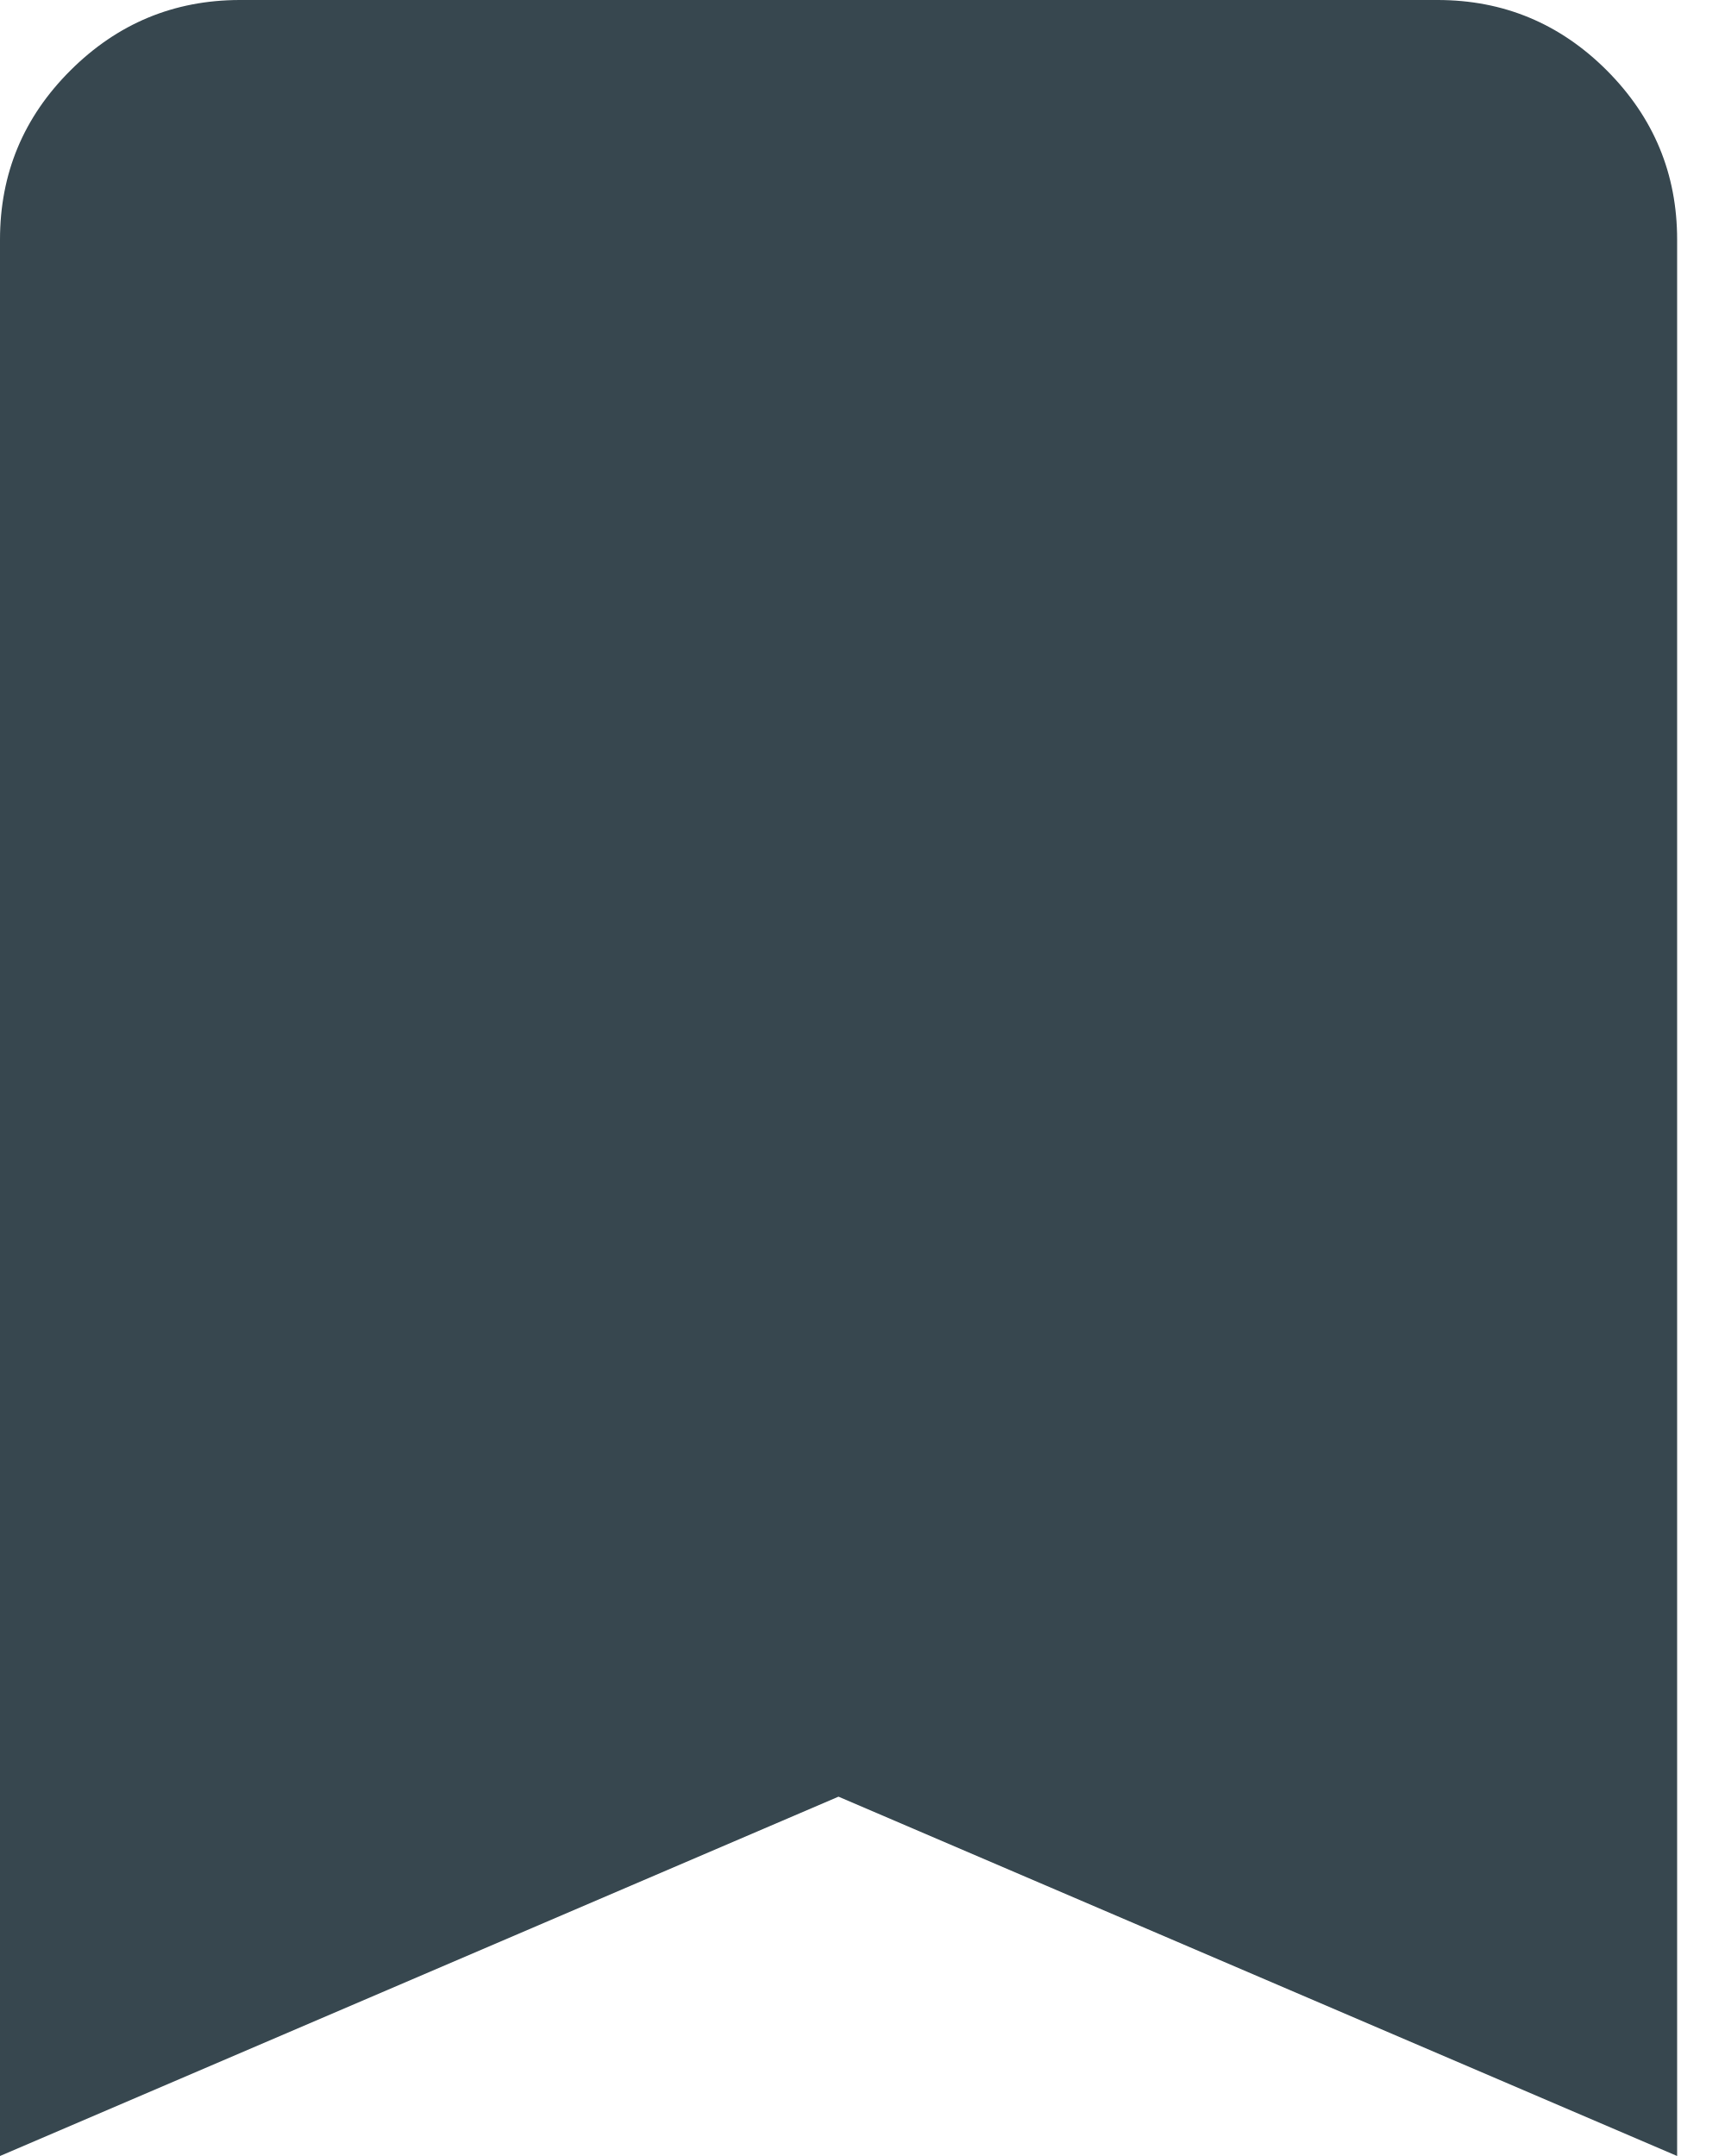
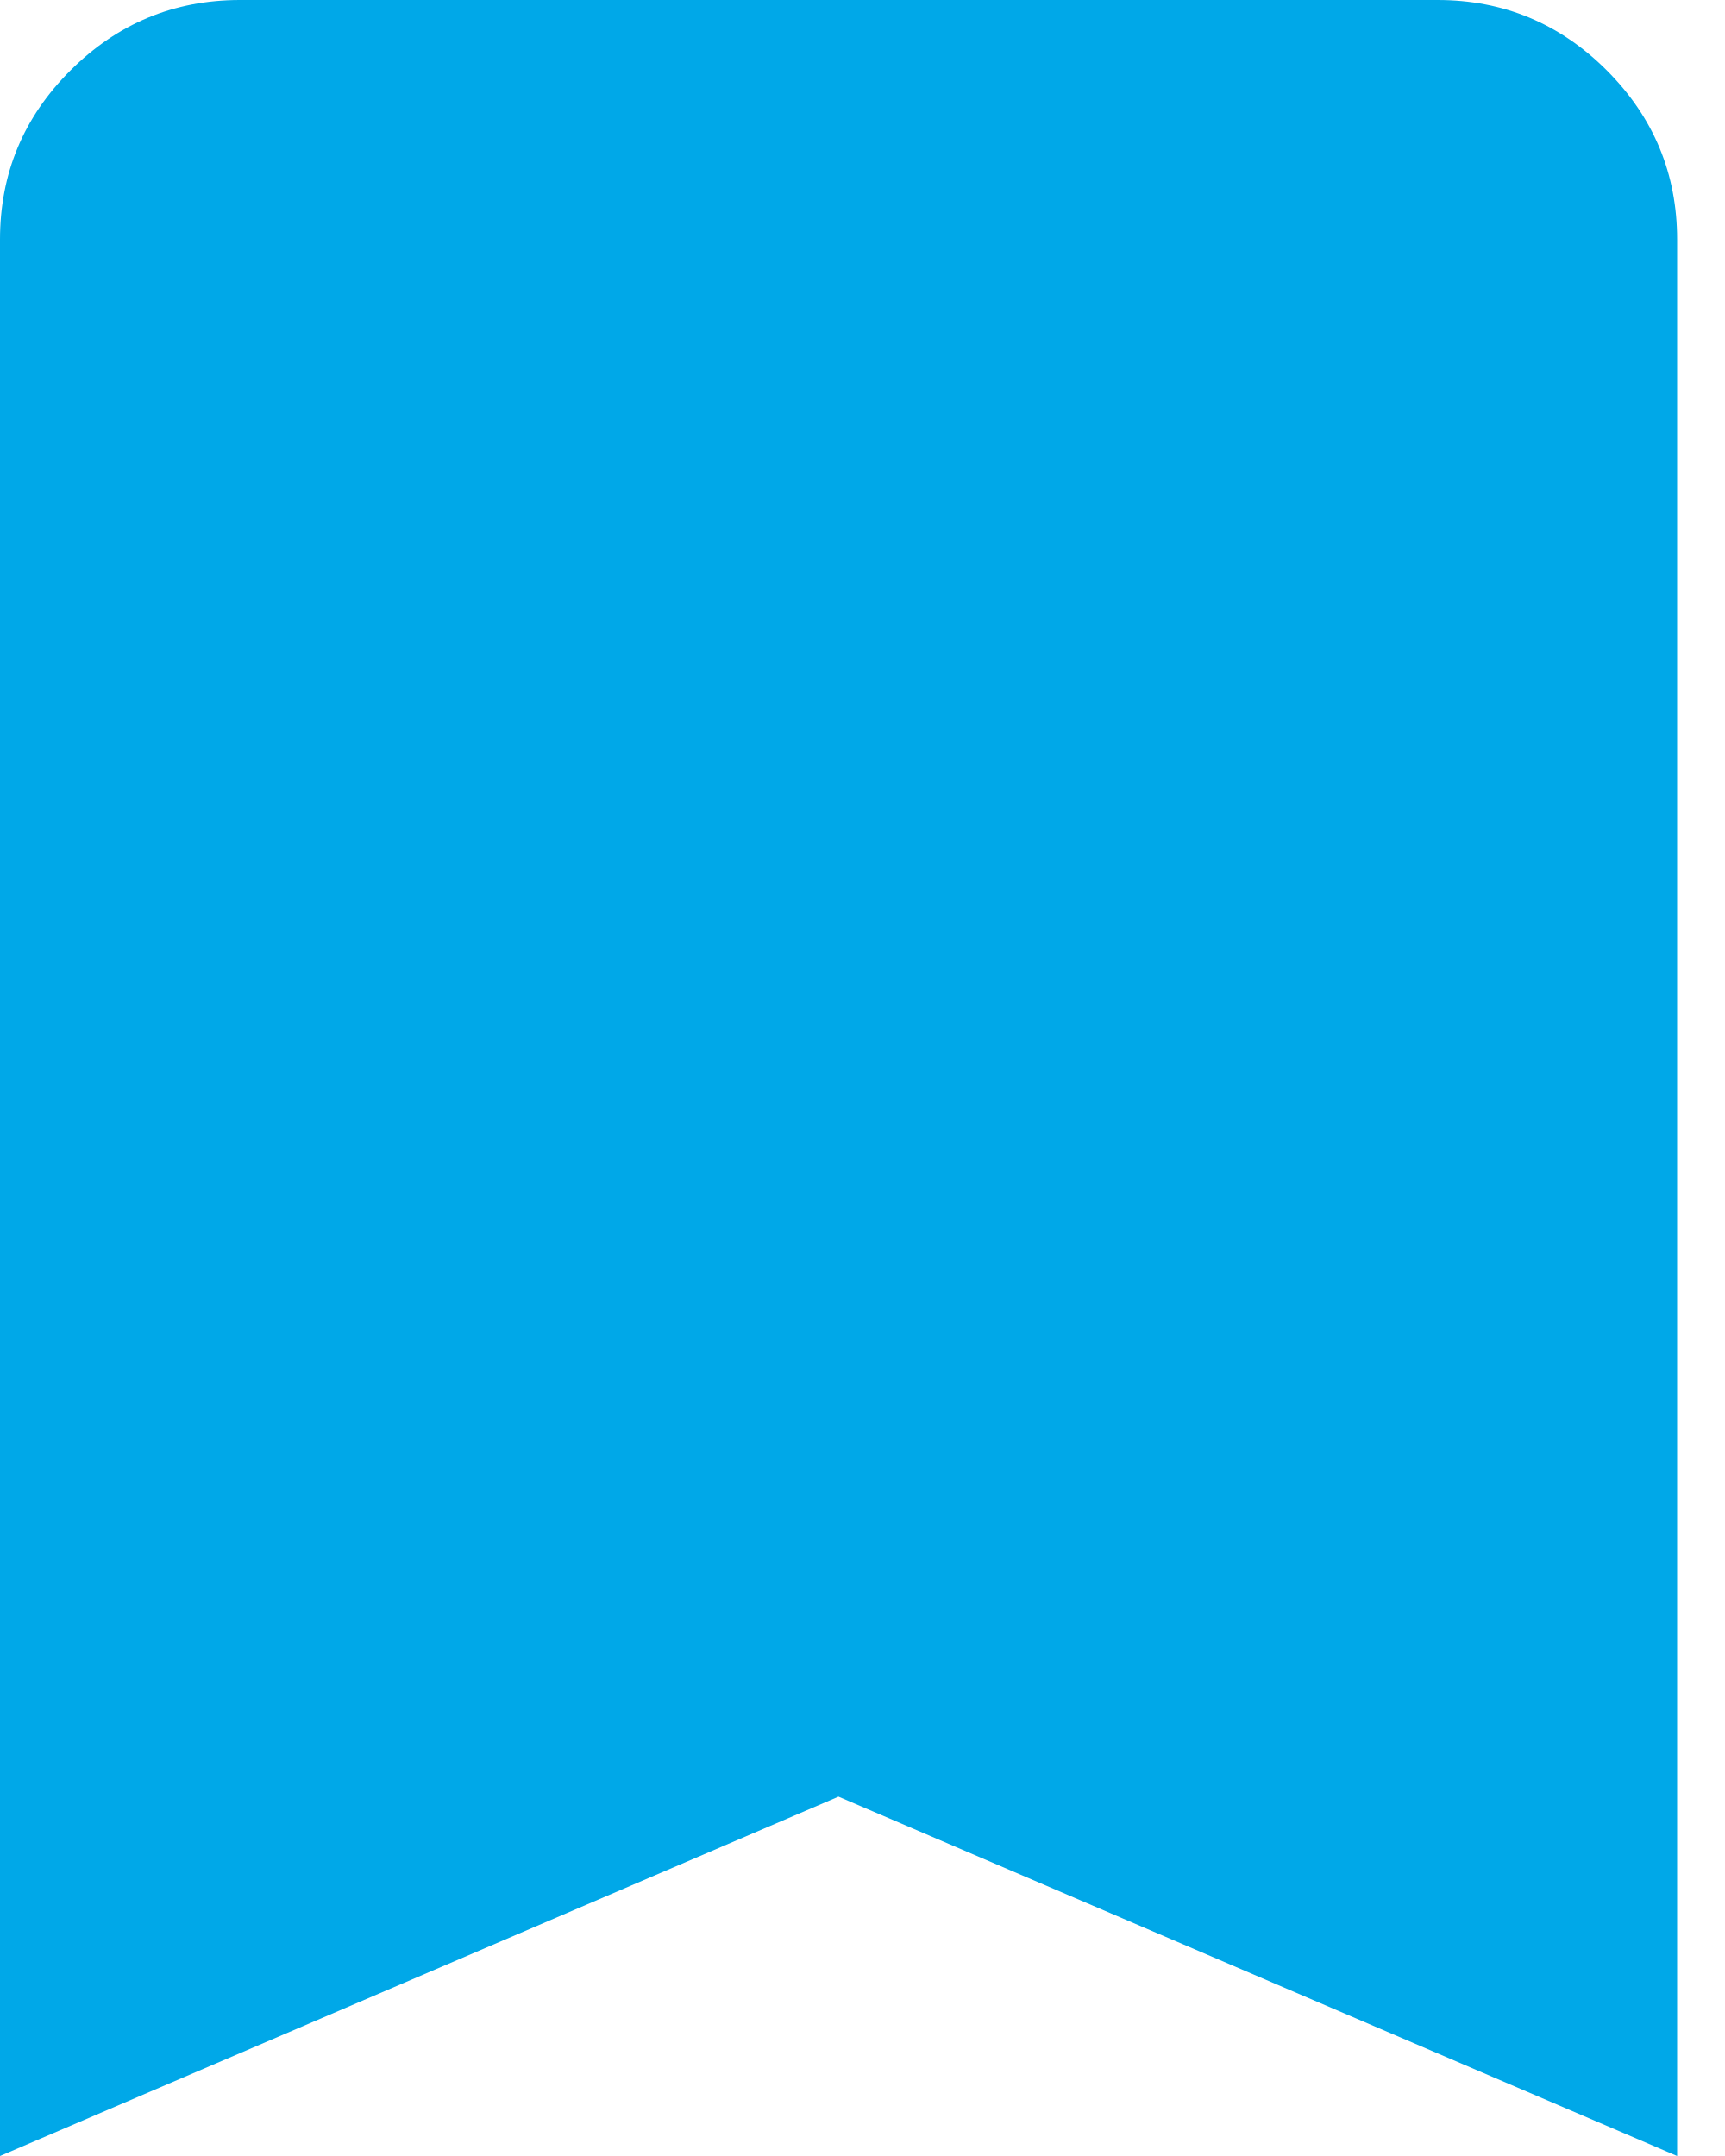
<svg xmlns="http://www.w3.org/2000/svg" width="12" height="15" viewBox="0 0 12 15" fill="none">
-   <path d="M0 15V1.667C0 1.208 0.163 0.816 0.49 0.49C0.817 0.164 1.209 0.001 1.667 0H10C10.458 0 10.851 0.163 11.178 0.49C11.504 0.817 11.667 1.209 11.667 1.667V15L5.833 12.5L0 15Z" fill="#37474F" />
+   <path d="M0 15V1.667C0 1.208 0.163 0.816 0.49 0.49C0.817 0.164 1.209 0.001 1.667 0H10C10.458 0 10.851 0.163 11.178 0.49C11.504 0.817 11.667 1.209 11.667 1.667V15L5.833 12.5L0 15Z" fill="#00A8E8" />
</svg>
